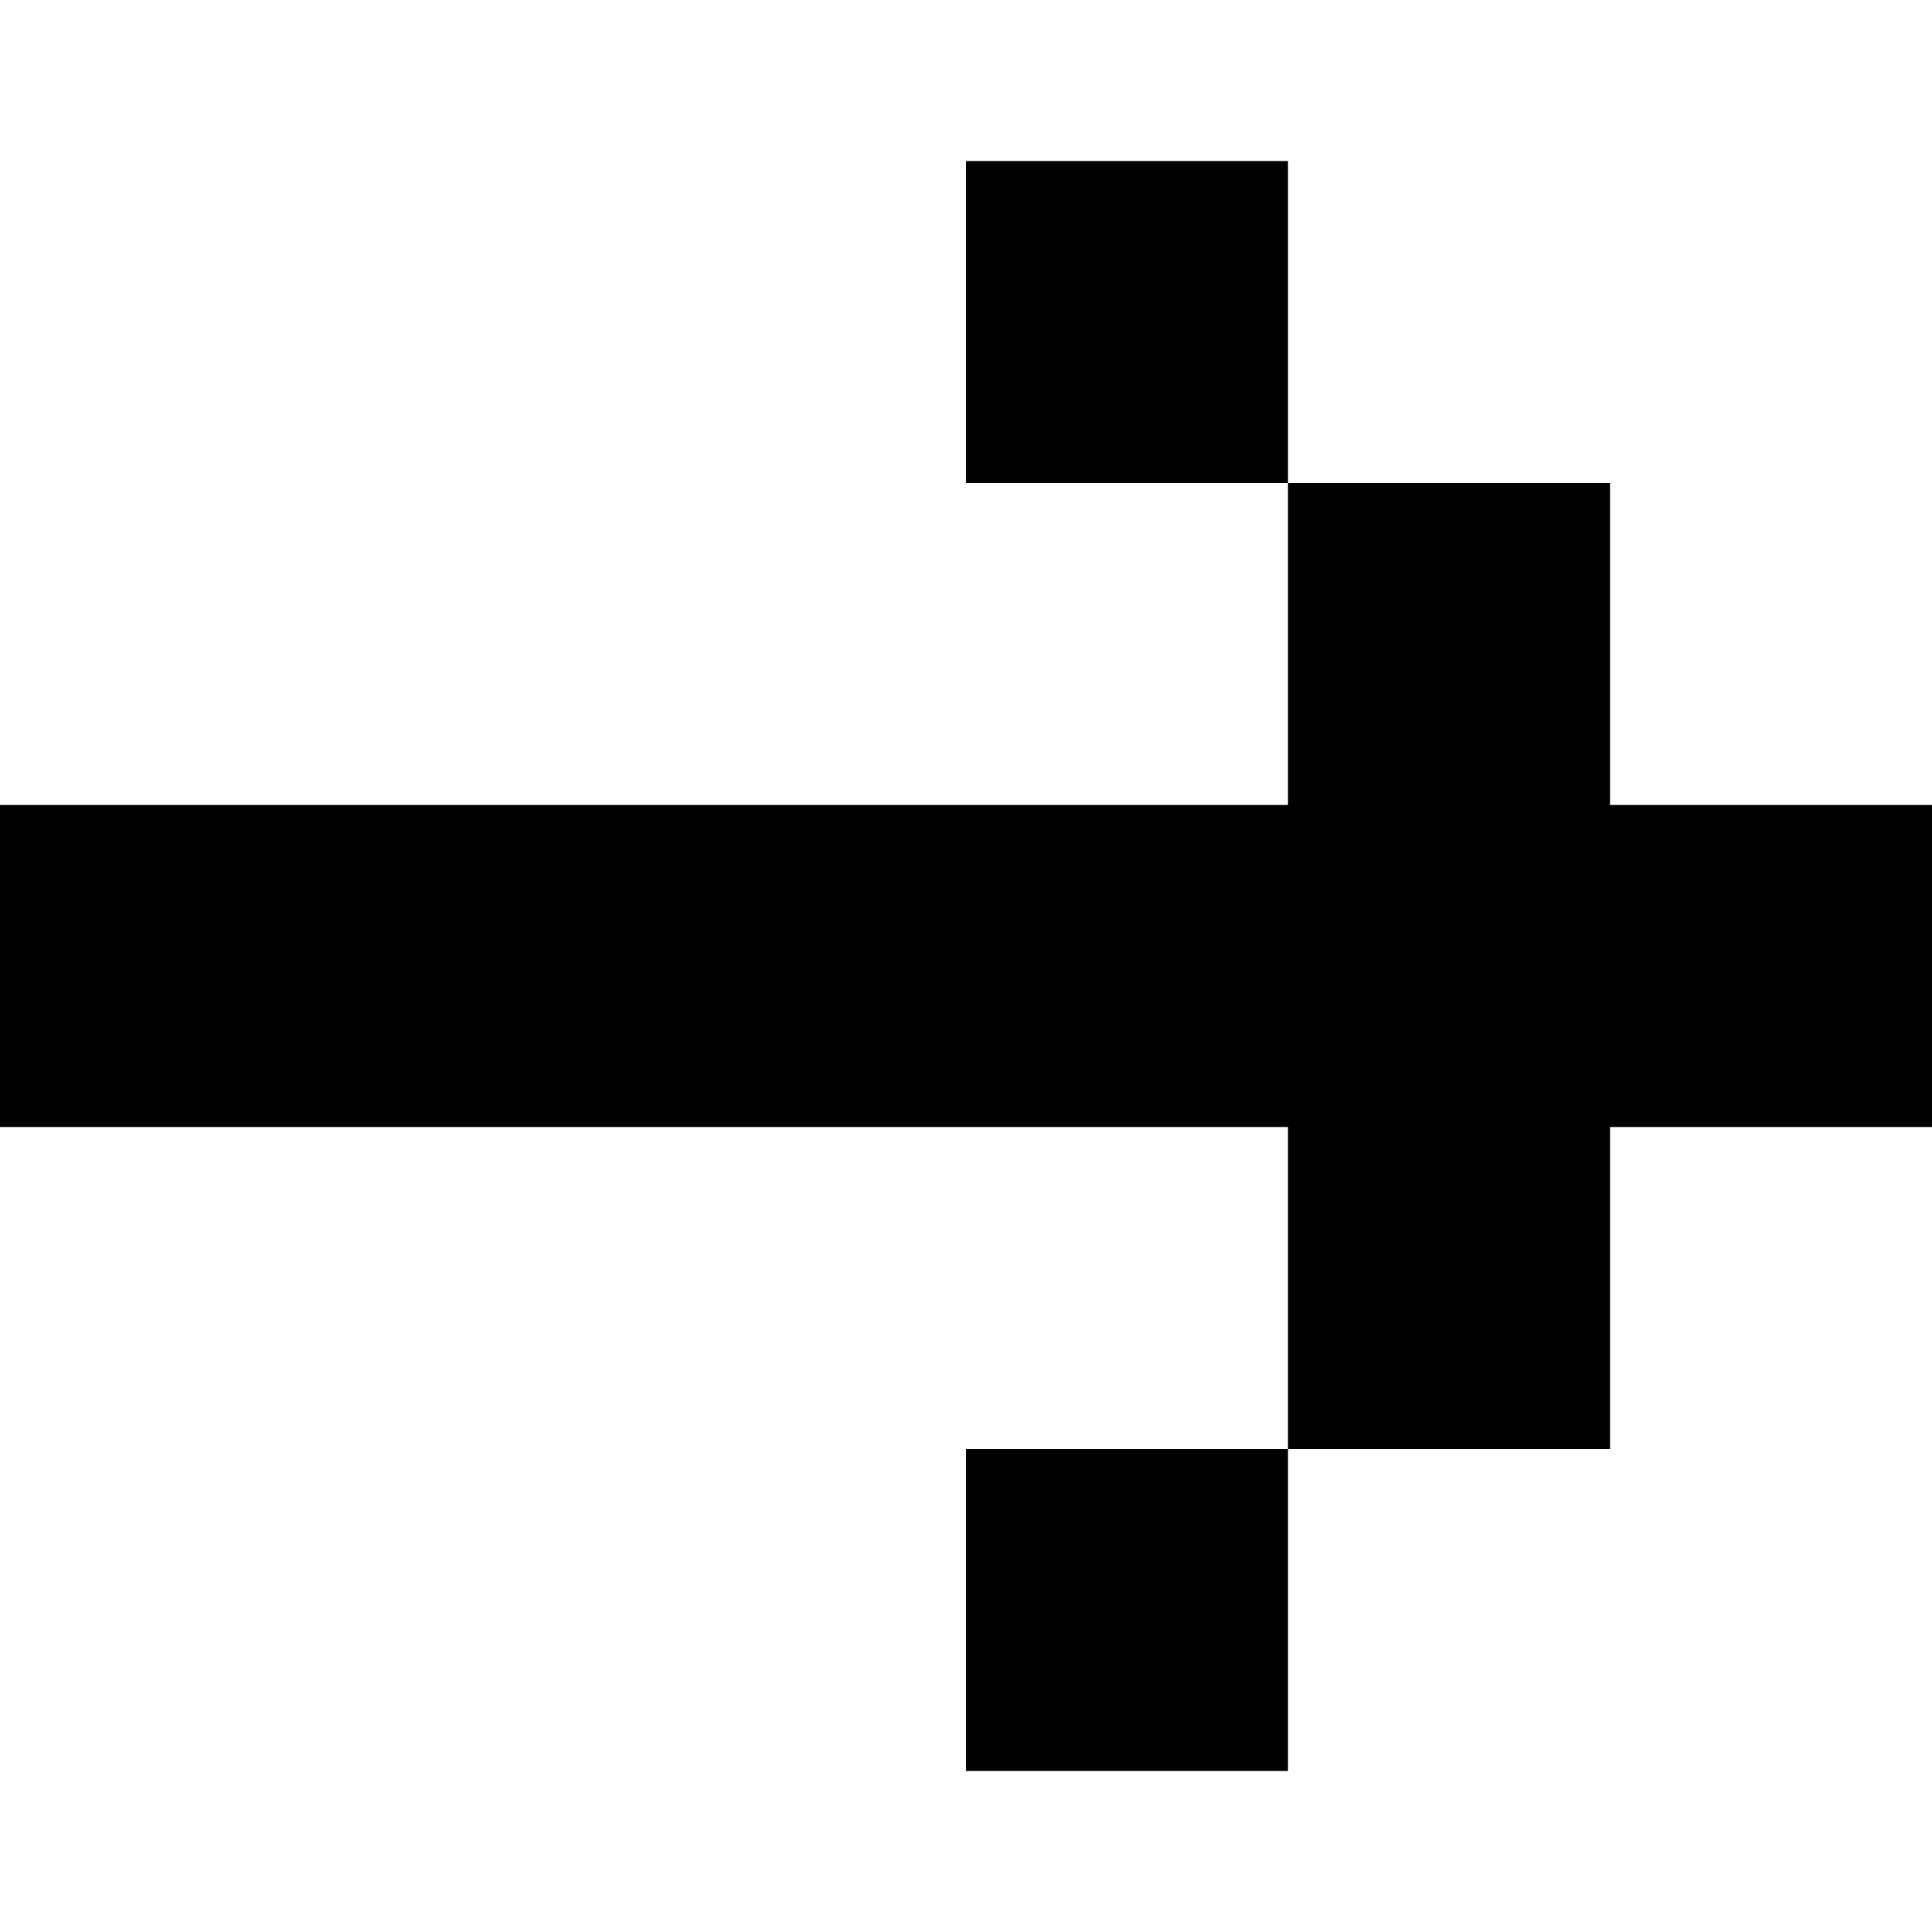
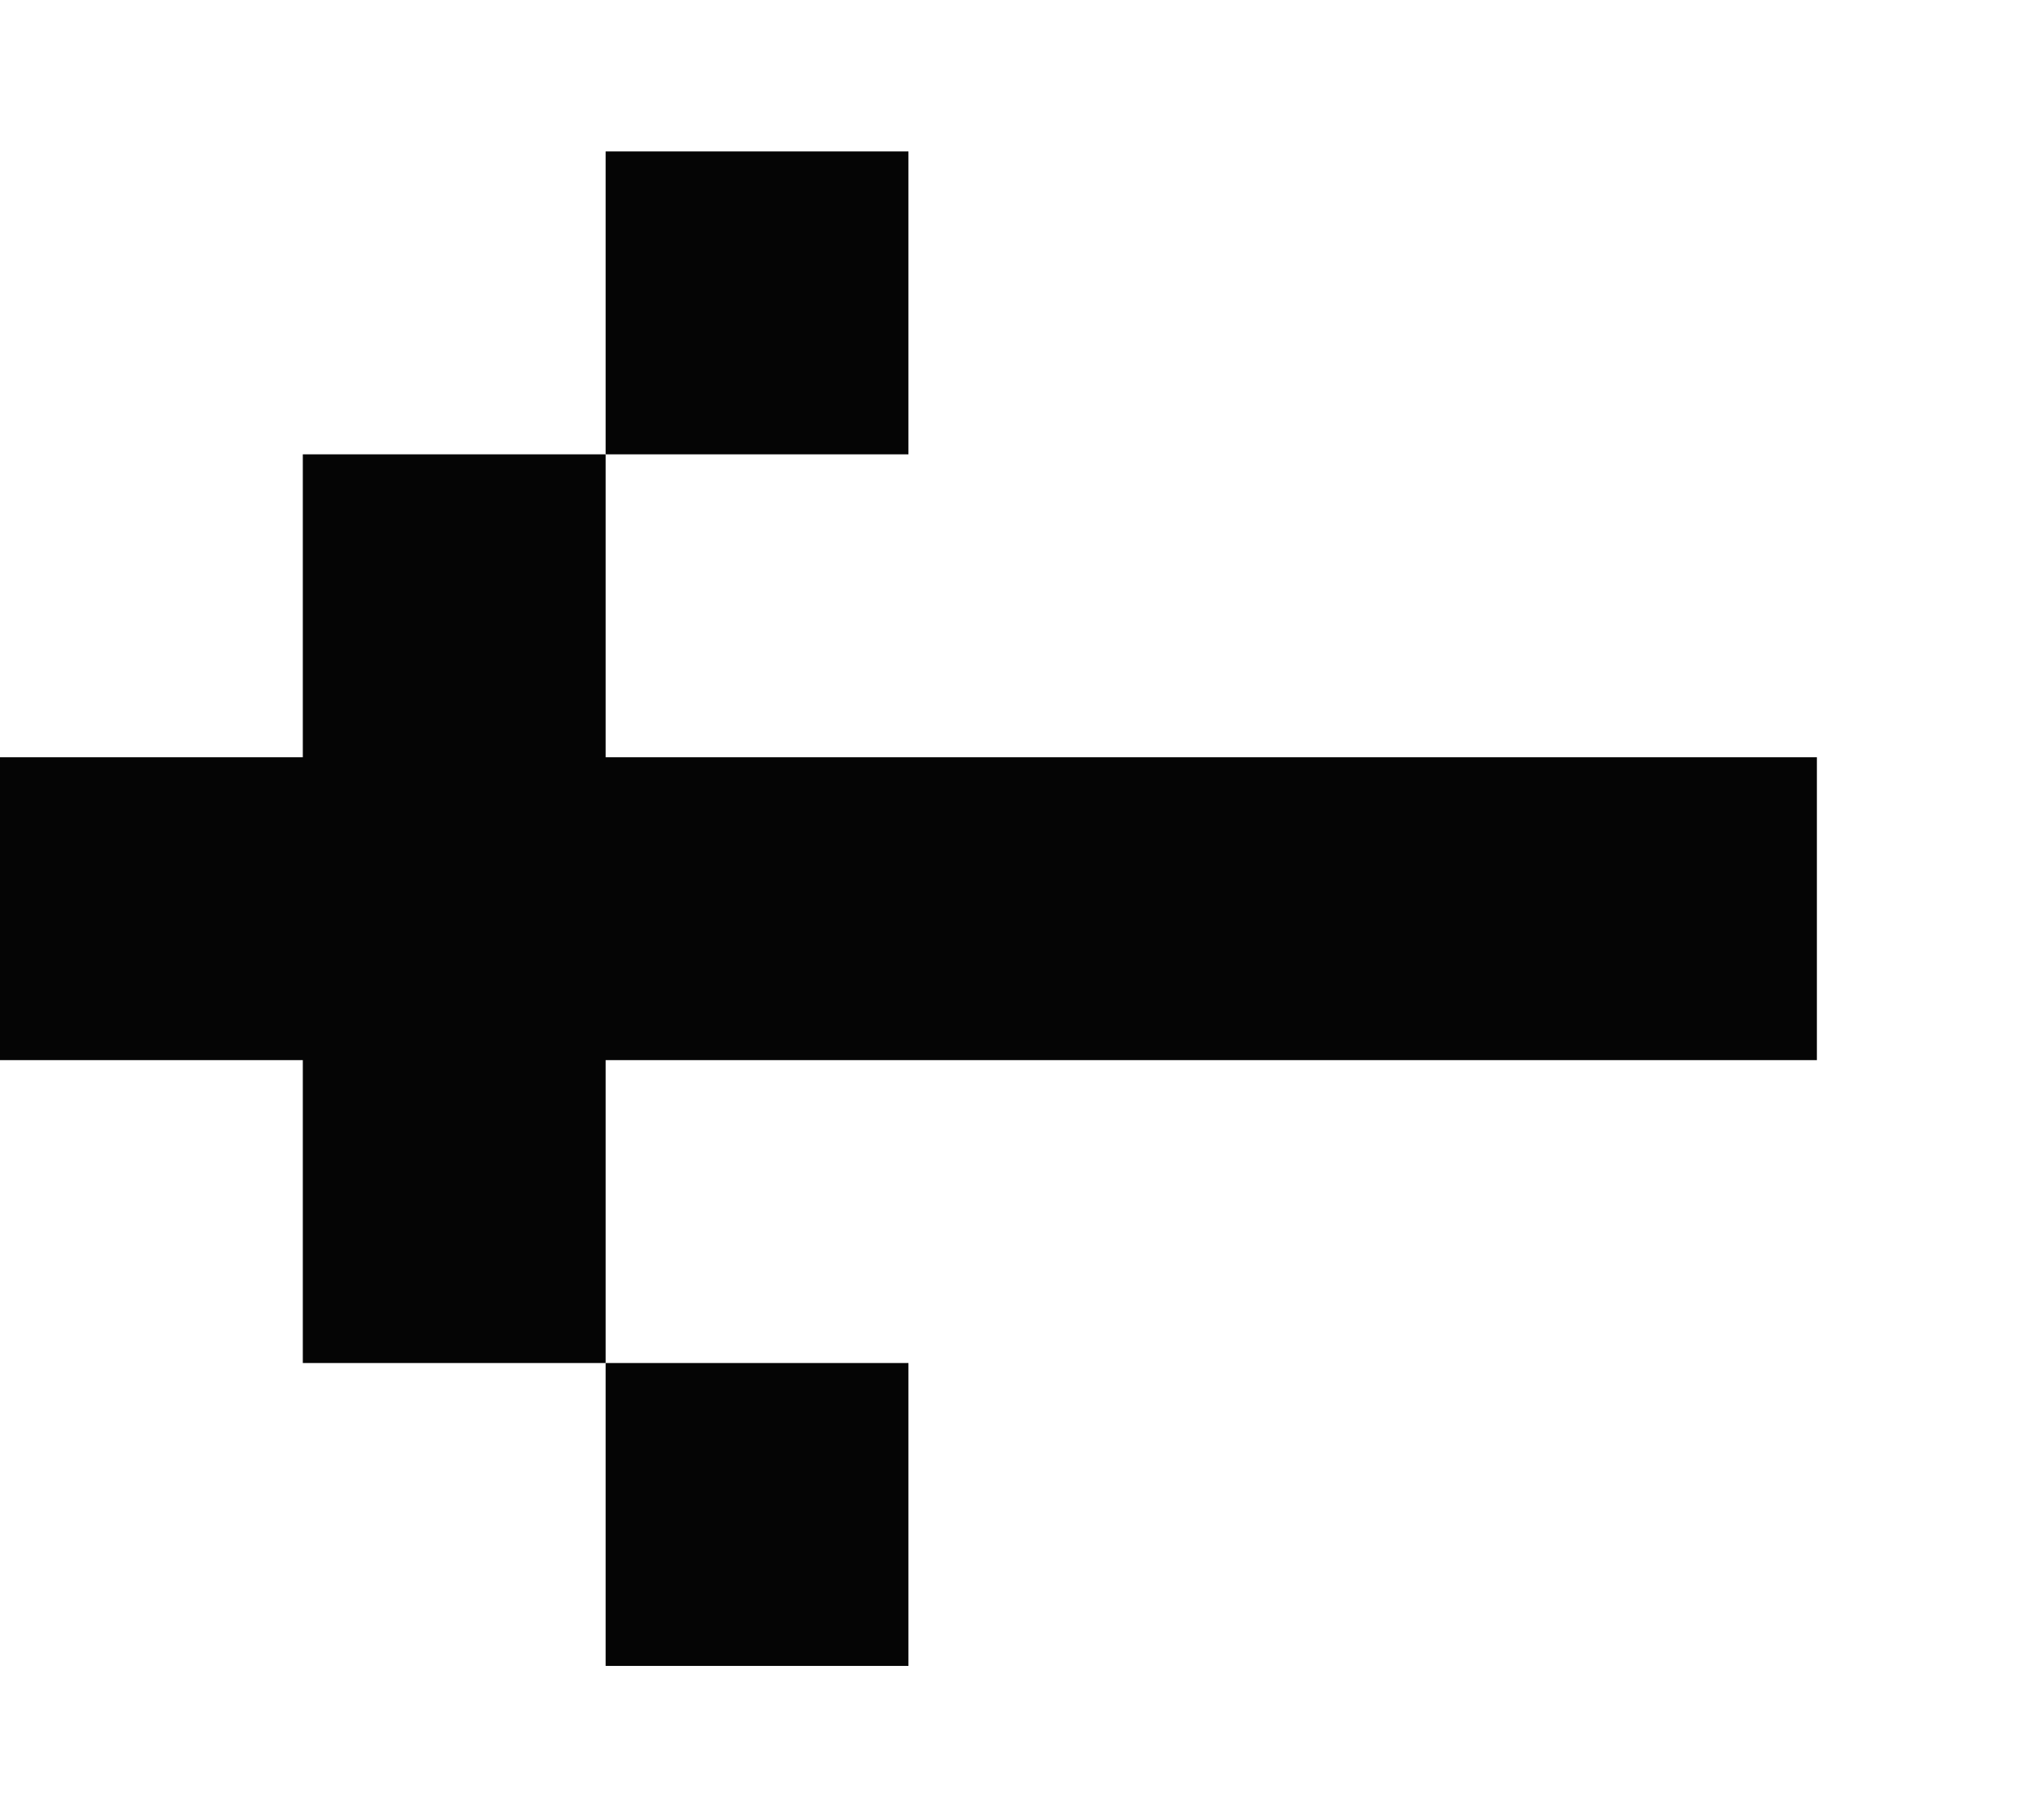
- <svg xmlns="http://www.w3.org/2000/svg" width="24" height="24" viewBox="0 0 24 24">
-   <path d="M24 10L24 14L20 14L20 18L16 18L16 14L-5.24537e-07 14L-3.49691e-07 10L16 10L16 6L20 6L20 10L24 10Z" />
-   <path d="M16 6L12 6L12 2L16 2L16 6Z" />
-   <path d="M16 18L16 22L12 22L12 18L16 18Z" />
+ <svg xmlns="http://www.w3.org/2000/svg" width="27" height="24" viewBox="0 0 27 24" fill="none">
+   <style>
+ svg { overflow: visible; }
+ @keyframes arrow-right__kf_vector_transform_0 {
+   0% {
+     animation-timing-function: ease-out;
+     transform: translateX(0px) translateY(22px) translateX(0px) rotate(-1.571rad) scaleX(1) scaleY(1) skewX(0rad);
+   }
+   50% {
+     animation-timing-function: ease-in-out;
+     transform: translateX(0px) translateY(22px) translateX(4px) rotate(-1.571rad) scaleX(1) scaleY(1) skewX(0rad);
+   }
+   100% {
+     transform: translateX(0px) translateY(22px) translateX(0px) rotate(-1.571rad) scaleX(1) scaleY(1) skewX(0rad);
+   }
+ }
+ #arrow-right__vector {
+   transform-origin: 0 0;
+   animation: arrow-right__kf_vector_transform_0 0.5s linear infinite;
+ }
+ </style>
+   <g id="arrow-right__ic___arrow-right-a">
+     <g id="arrow-right__vector" transform="translate(1.9233e-06 22) rotate(-90)">
+       <path d="M8 0H12V4H16V8H12V24H8V8H4V4H8V0Z" id="arrow-right__vector_bg_0" fill="#050505" style="fill:#050505;fill:color(display-p3 0.02 0.02 0.02);fill-opacity:1;">
+ </path>
+       <path d="M4 8V12H0V8H4Z" fill="#050505" style="fill:#050505;fill:color(display-p3 0.02 0.02 0.02);fill-opacity:1;" />
+       <path d="M16 8H20V12H16V8Z" fill="#050505" style="fill:#050505;fill:color(display-p3 0.02 0.02 0.02);fill-opacity:1;" />
+     </g>
+   </g>
</svg>
